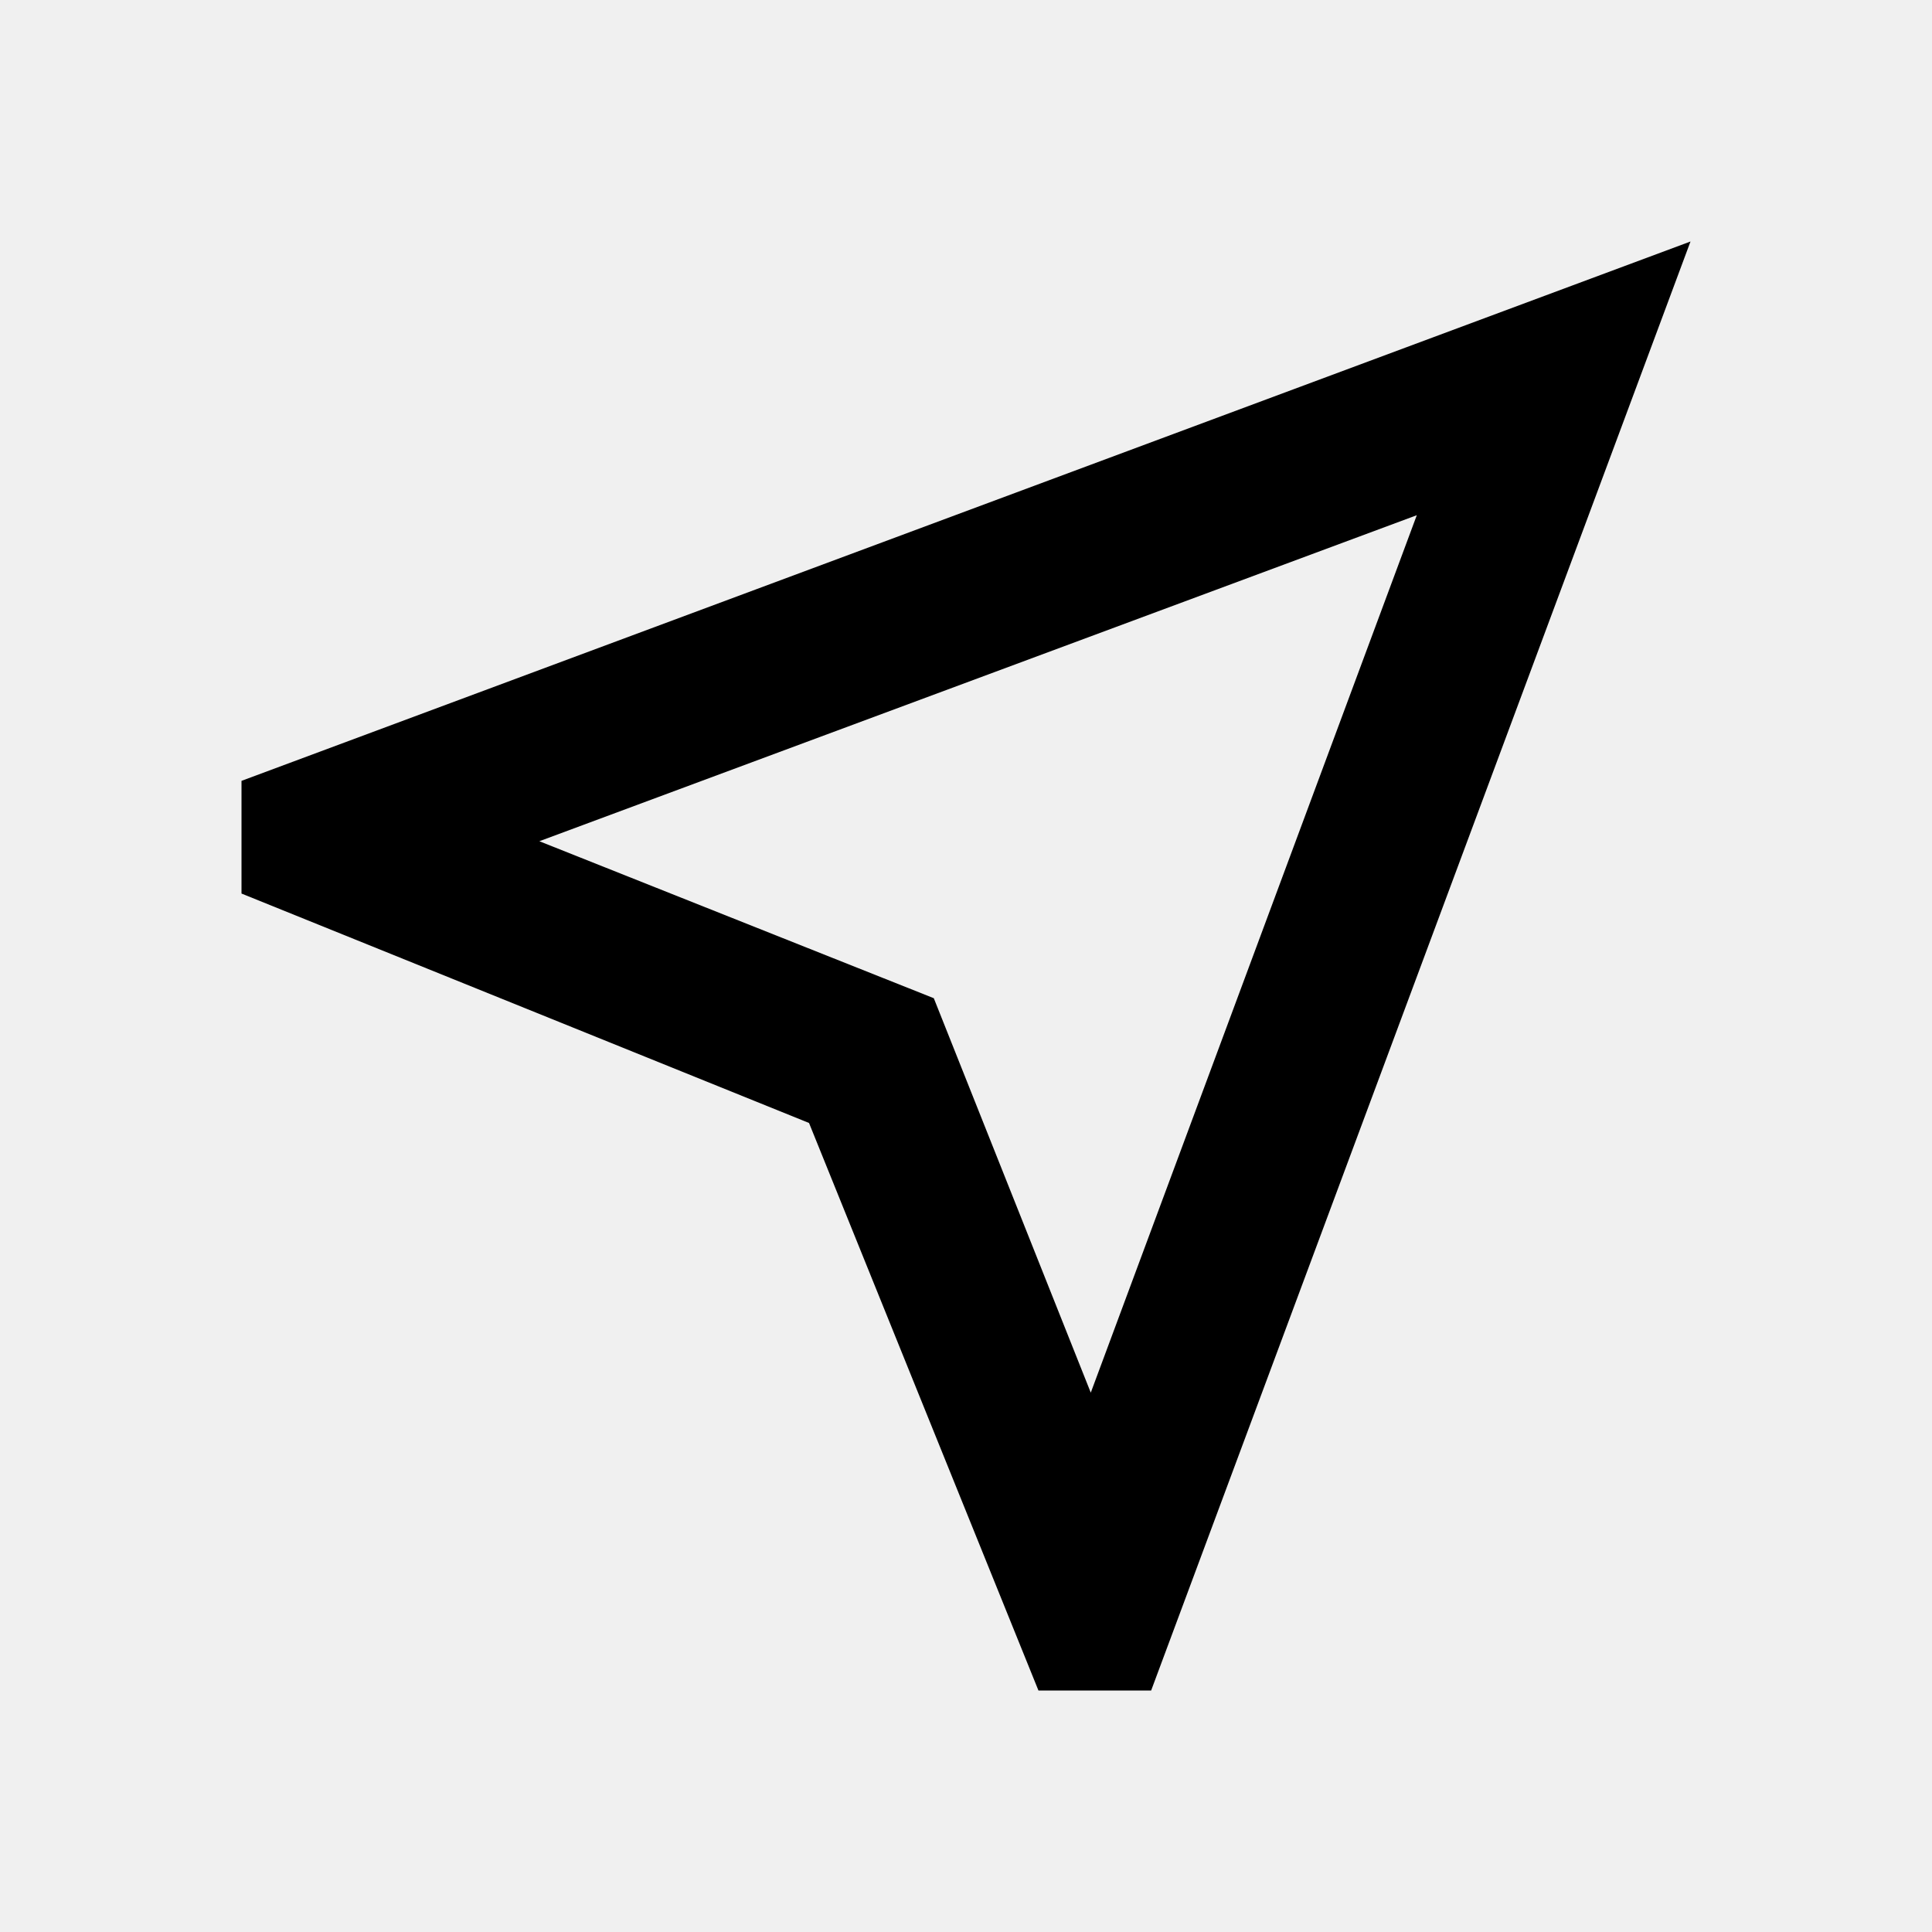
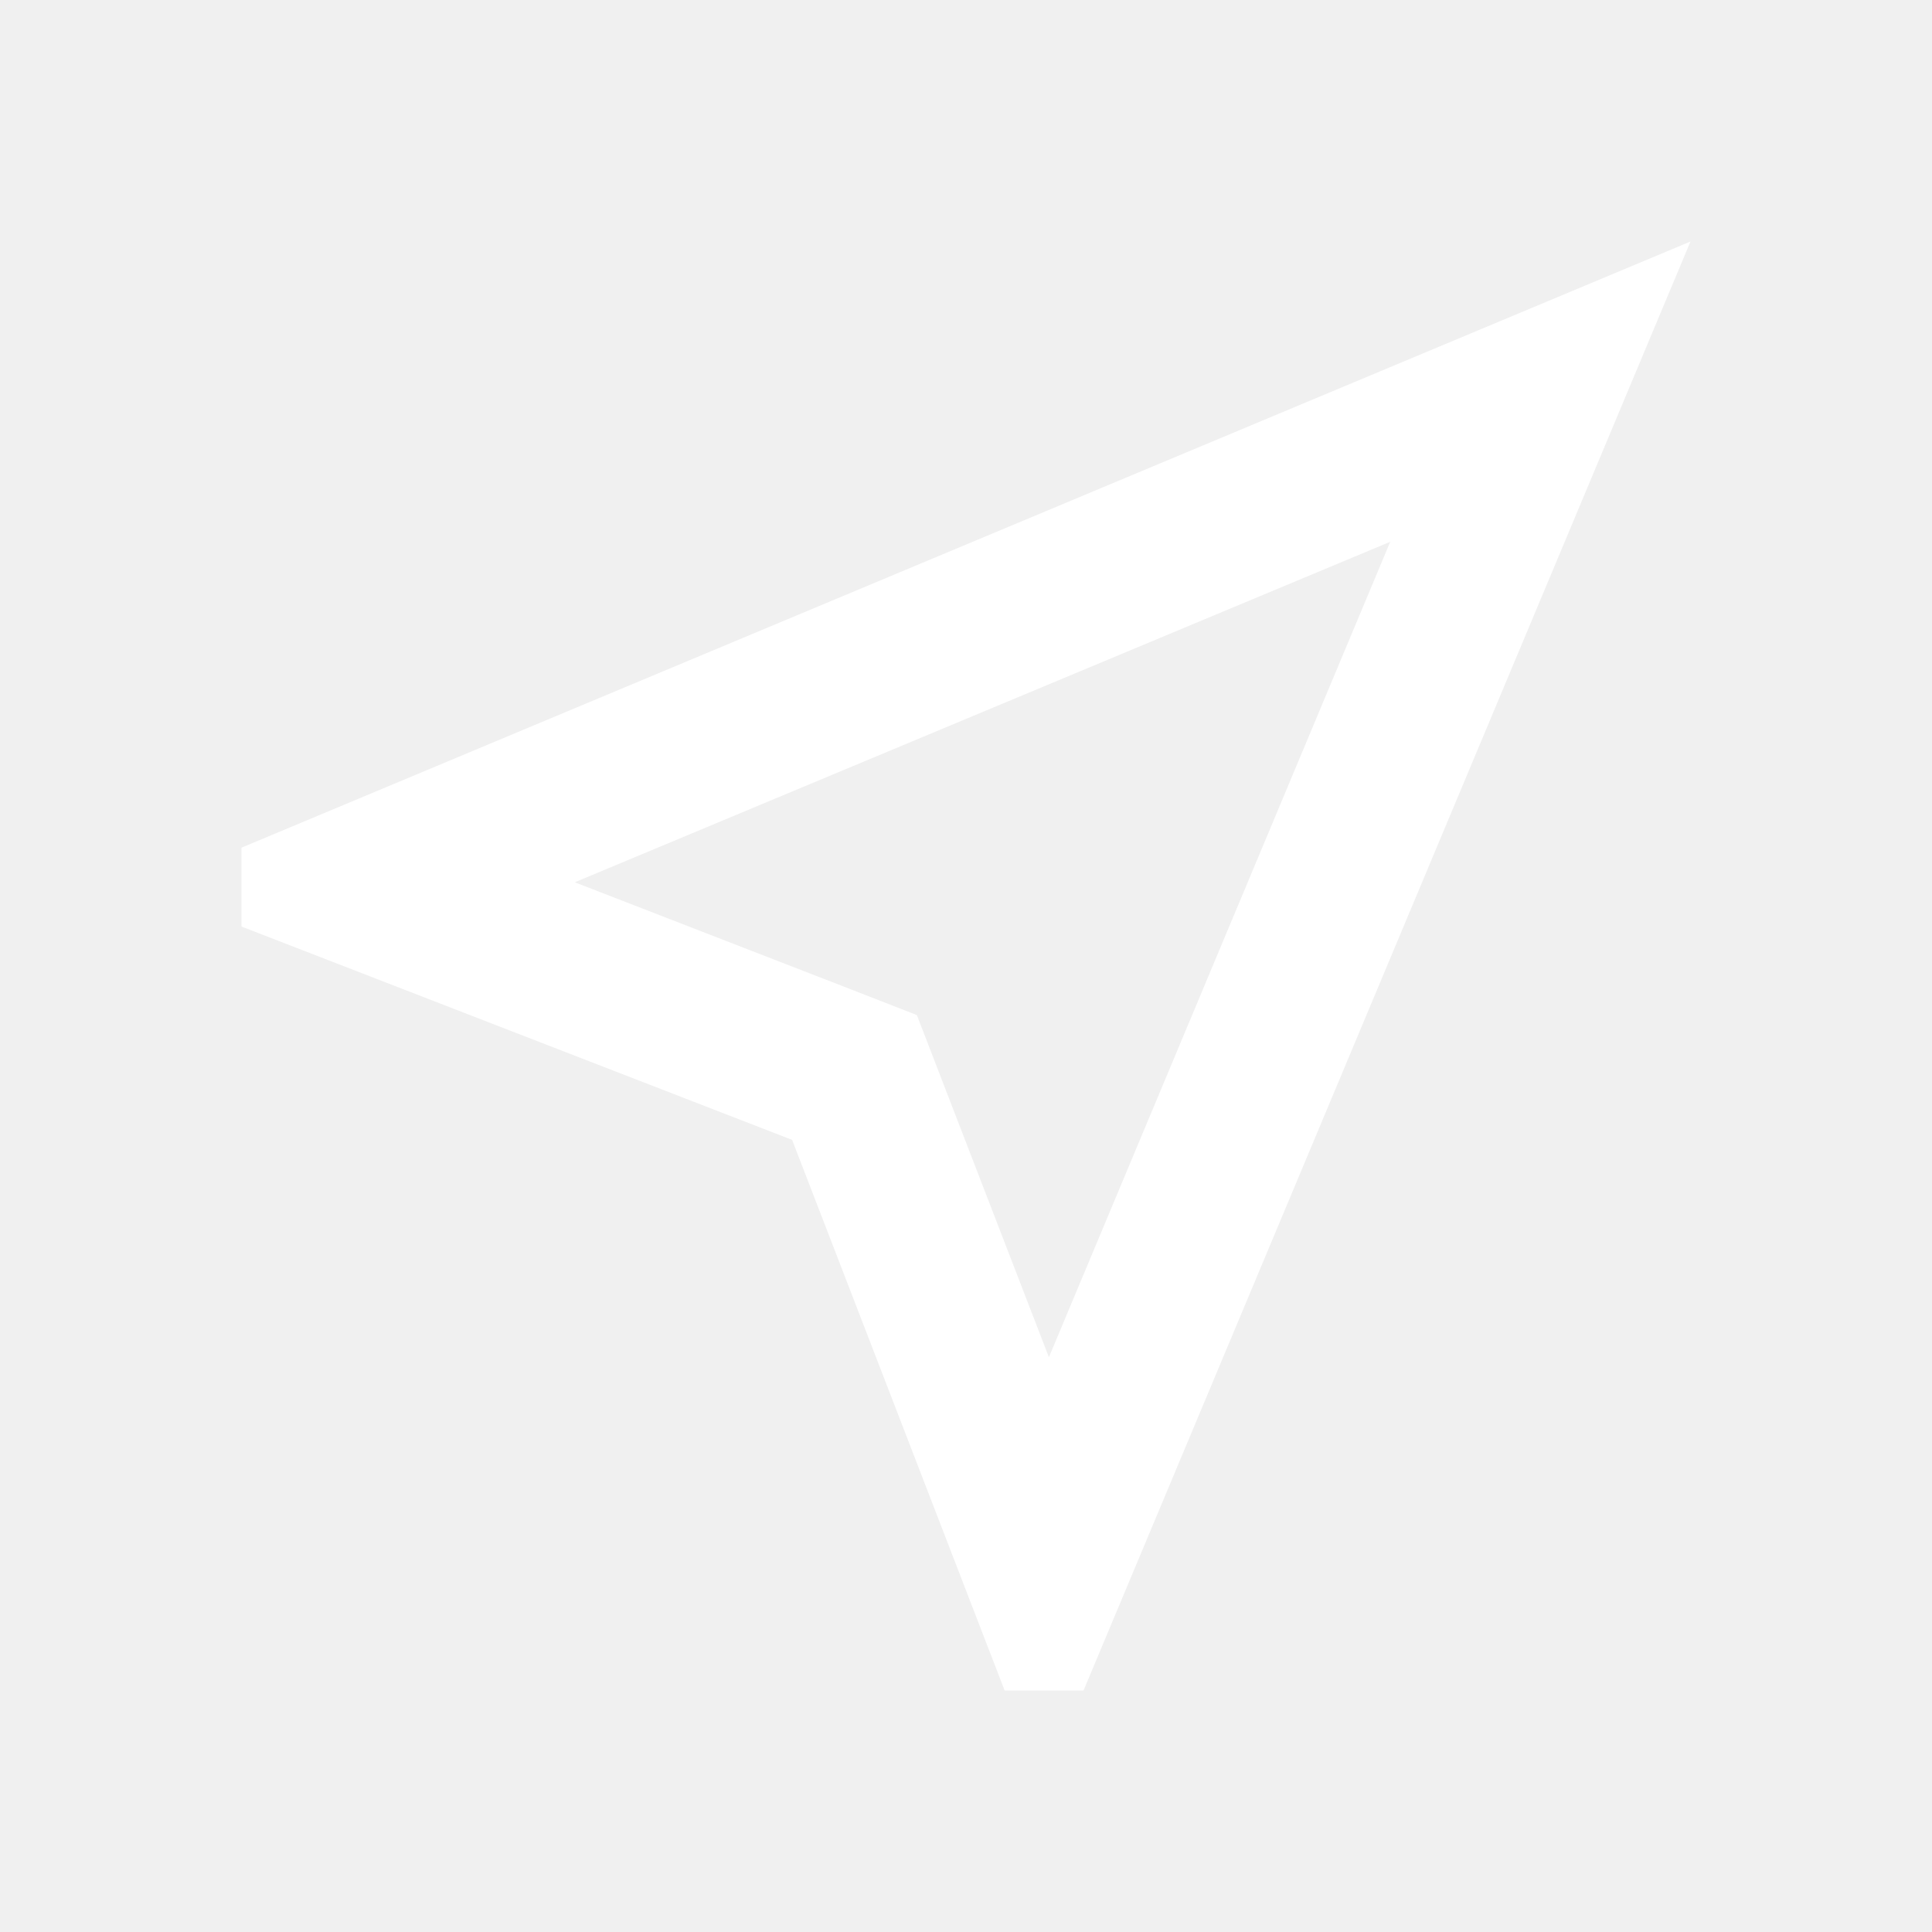
- <svg xmlns="http://www.w3.org/2000/svg" height="24" viewBox="0 -960 960 960" width="24">
-   <path d="M516-120 402-402 120-516v-56l720-268-268 720h-56Zm26-148 162-436-436 162 196 78 78 196Zm-78-196Z" />
+ <svg xmlns="http://www.w3.org/2000/svg" height="24px" viewBox="0 0 24 24" width="24px" fill="#FFFFFF">
+   <path d="M0 0h24v24H0V0z" fill="none" />
+   <path d="M17.27 6.73l-4.24 10.13-1.32-3.42-.32-.83-.82-.32-3.43-1.33 10.13-4.23M21 3L3 10.53v.98l6.84 2.65L12.48 21h.98L21 3z" />
</svg>
